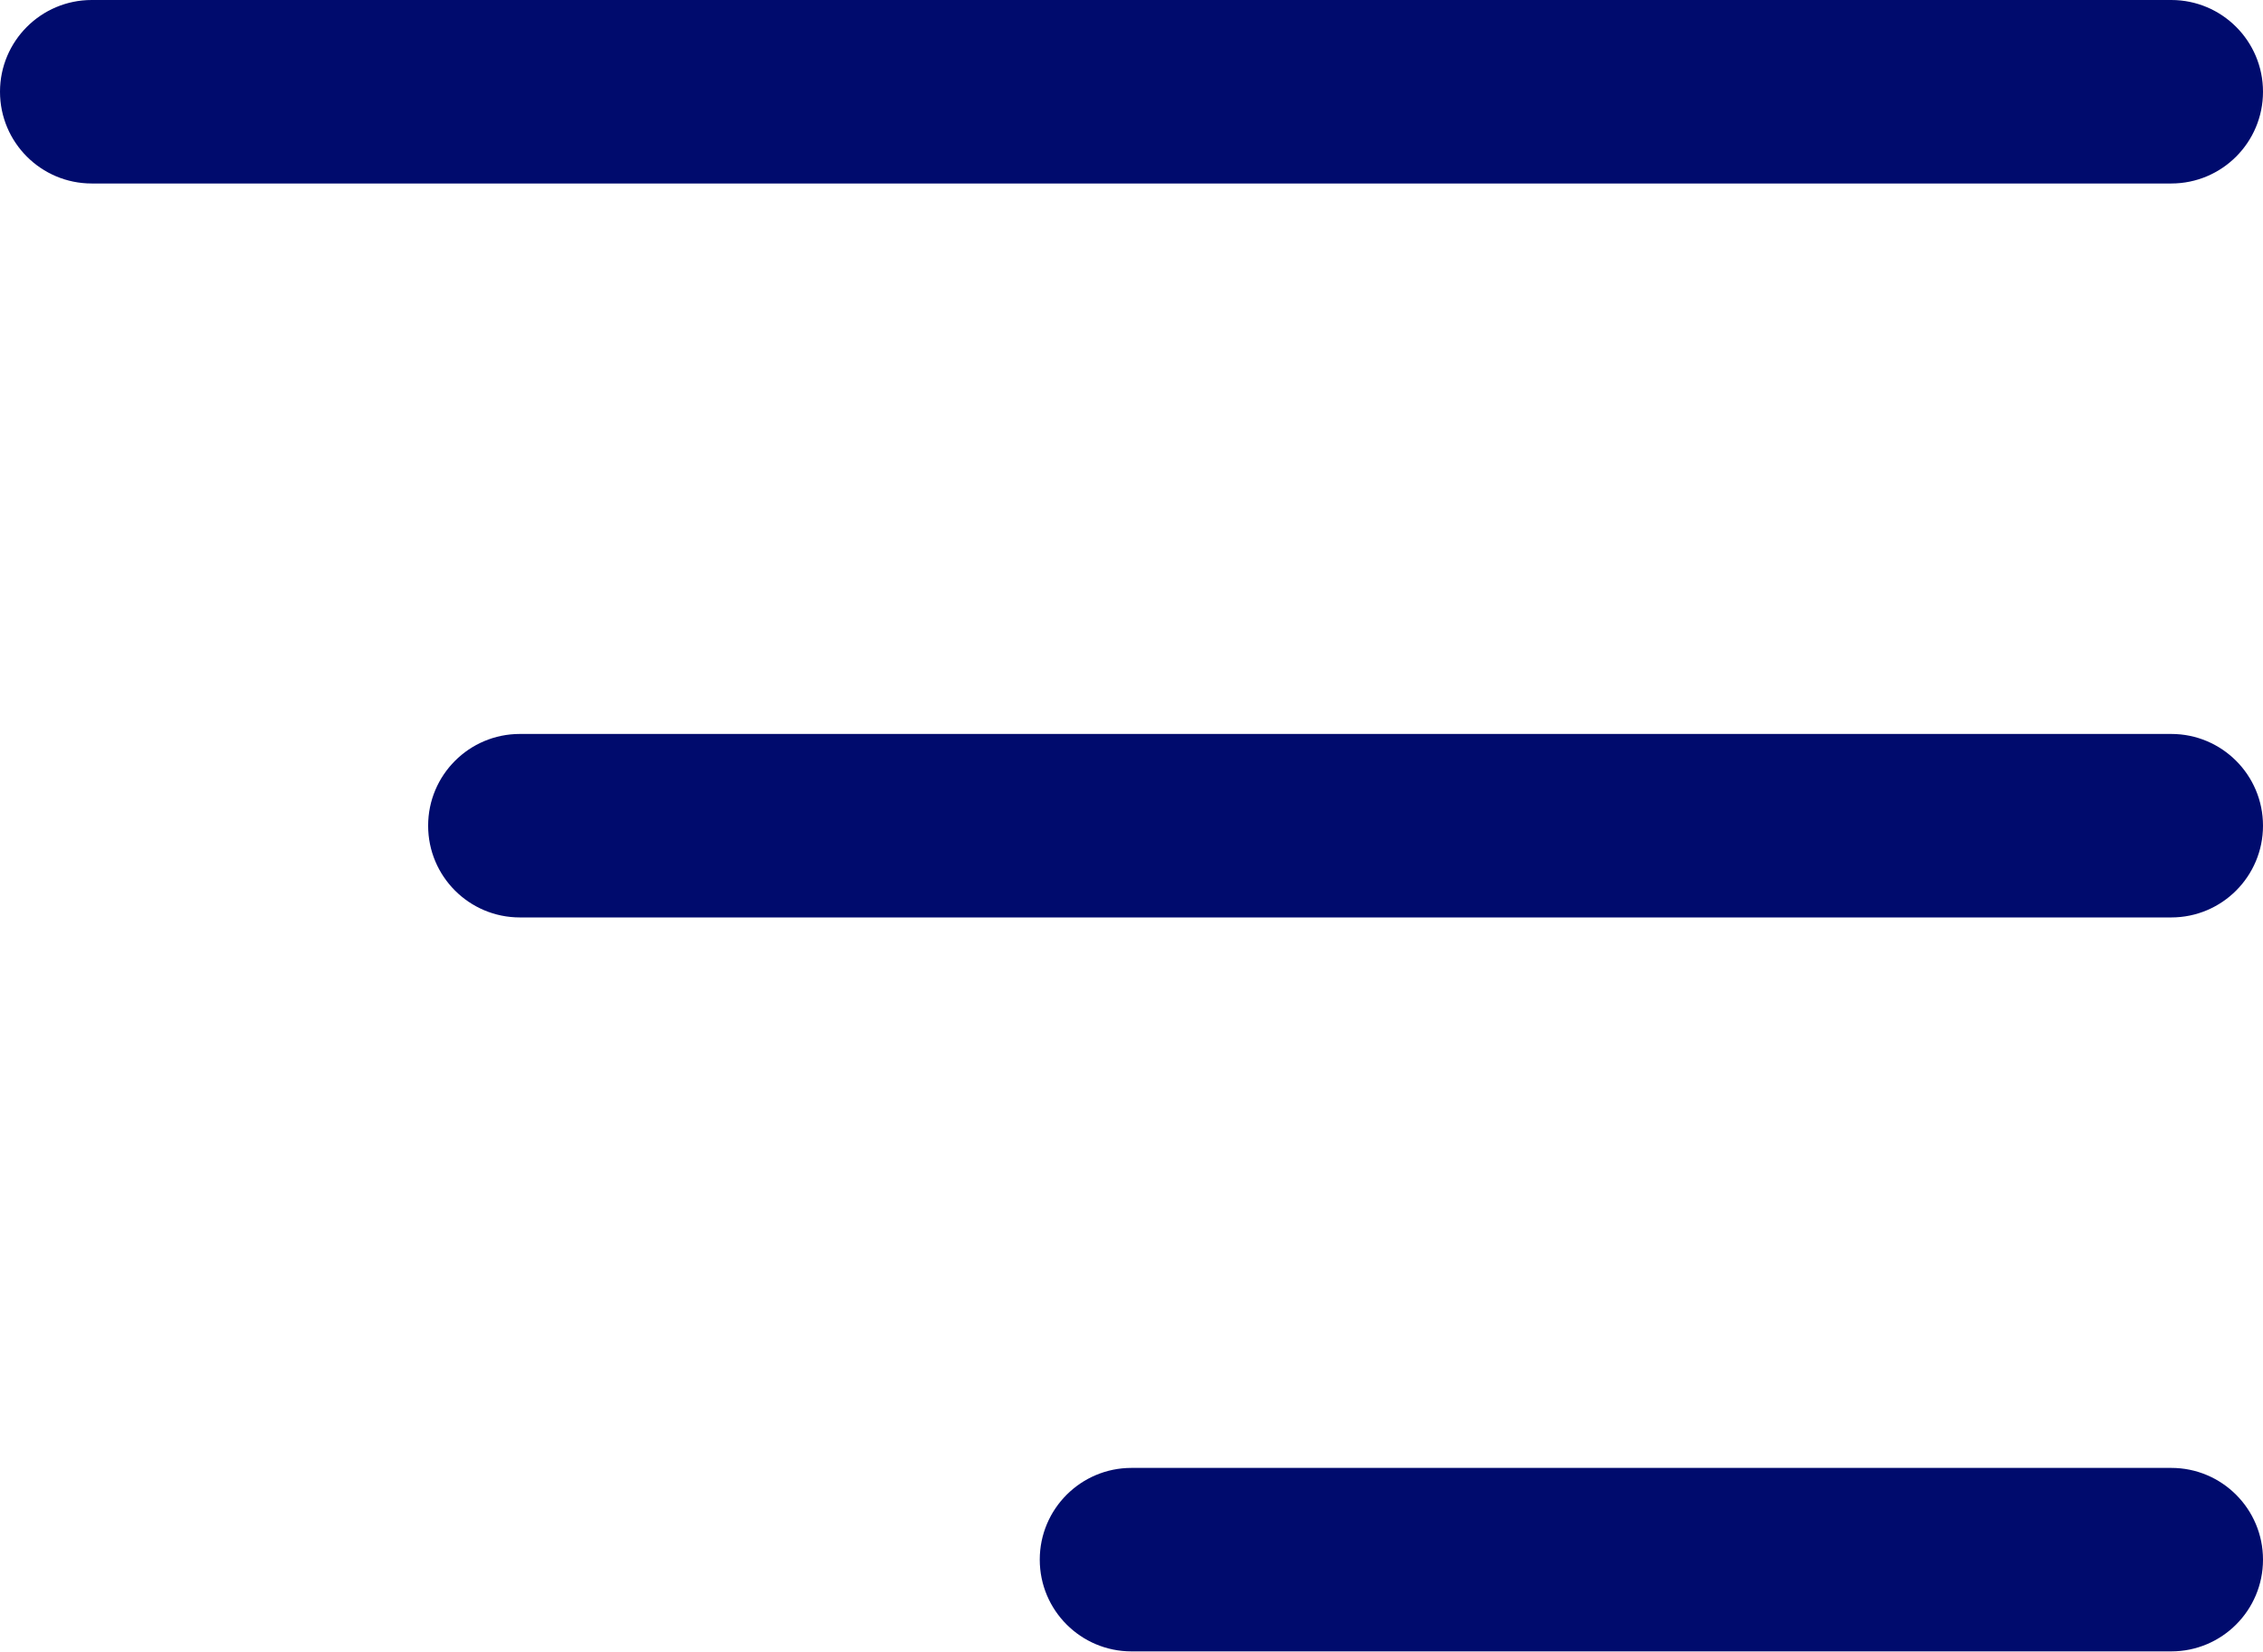
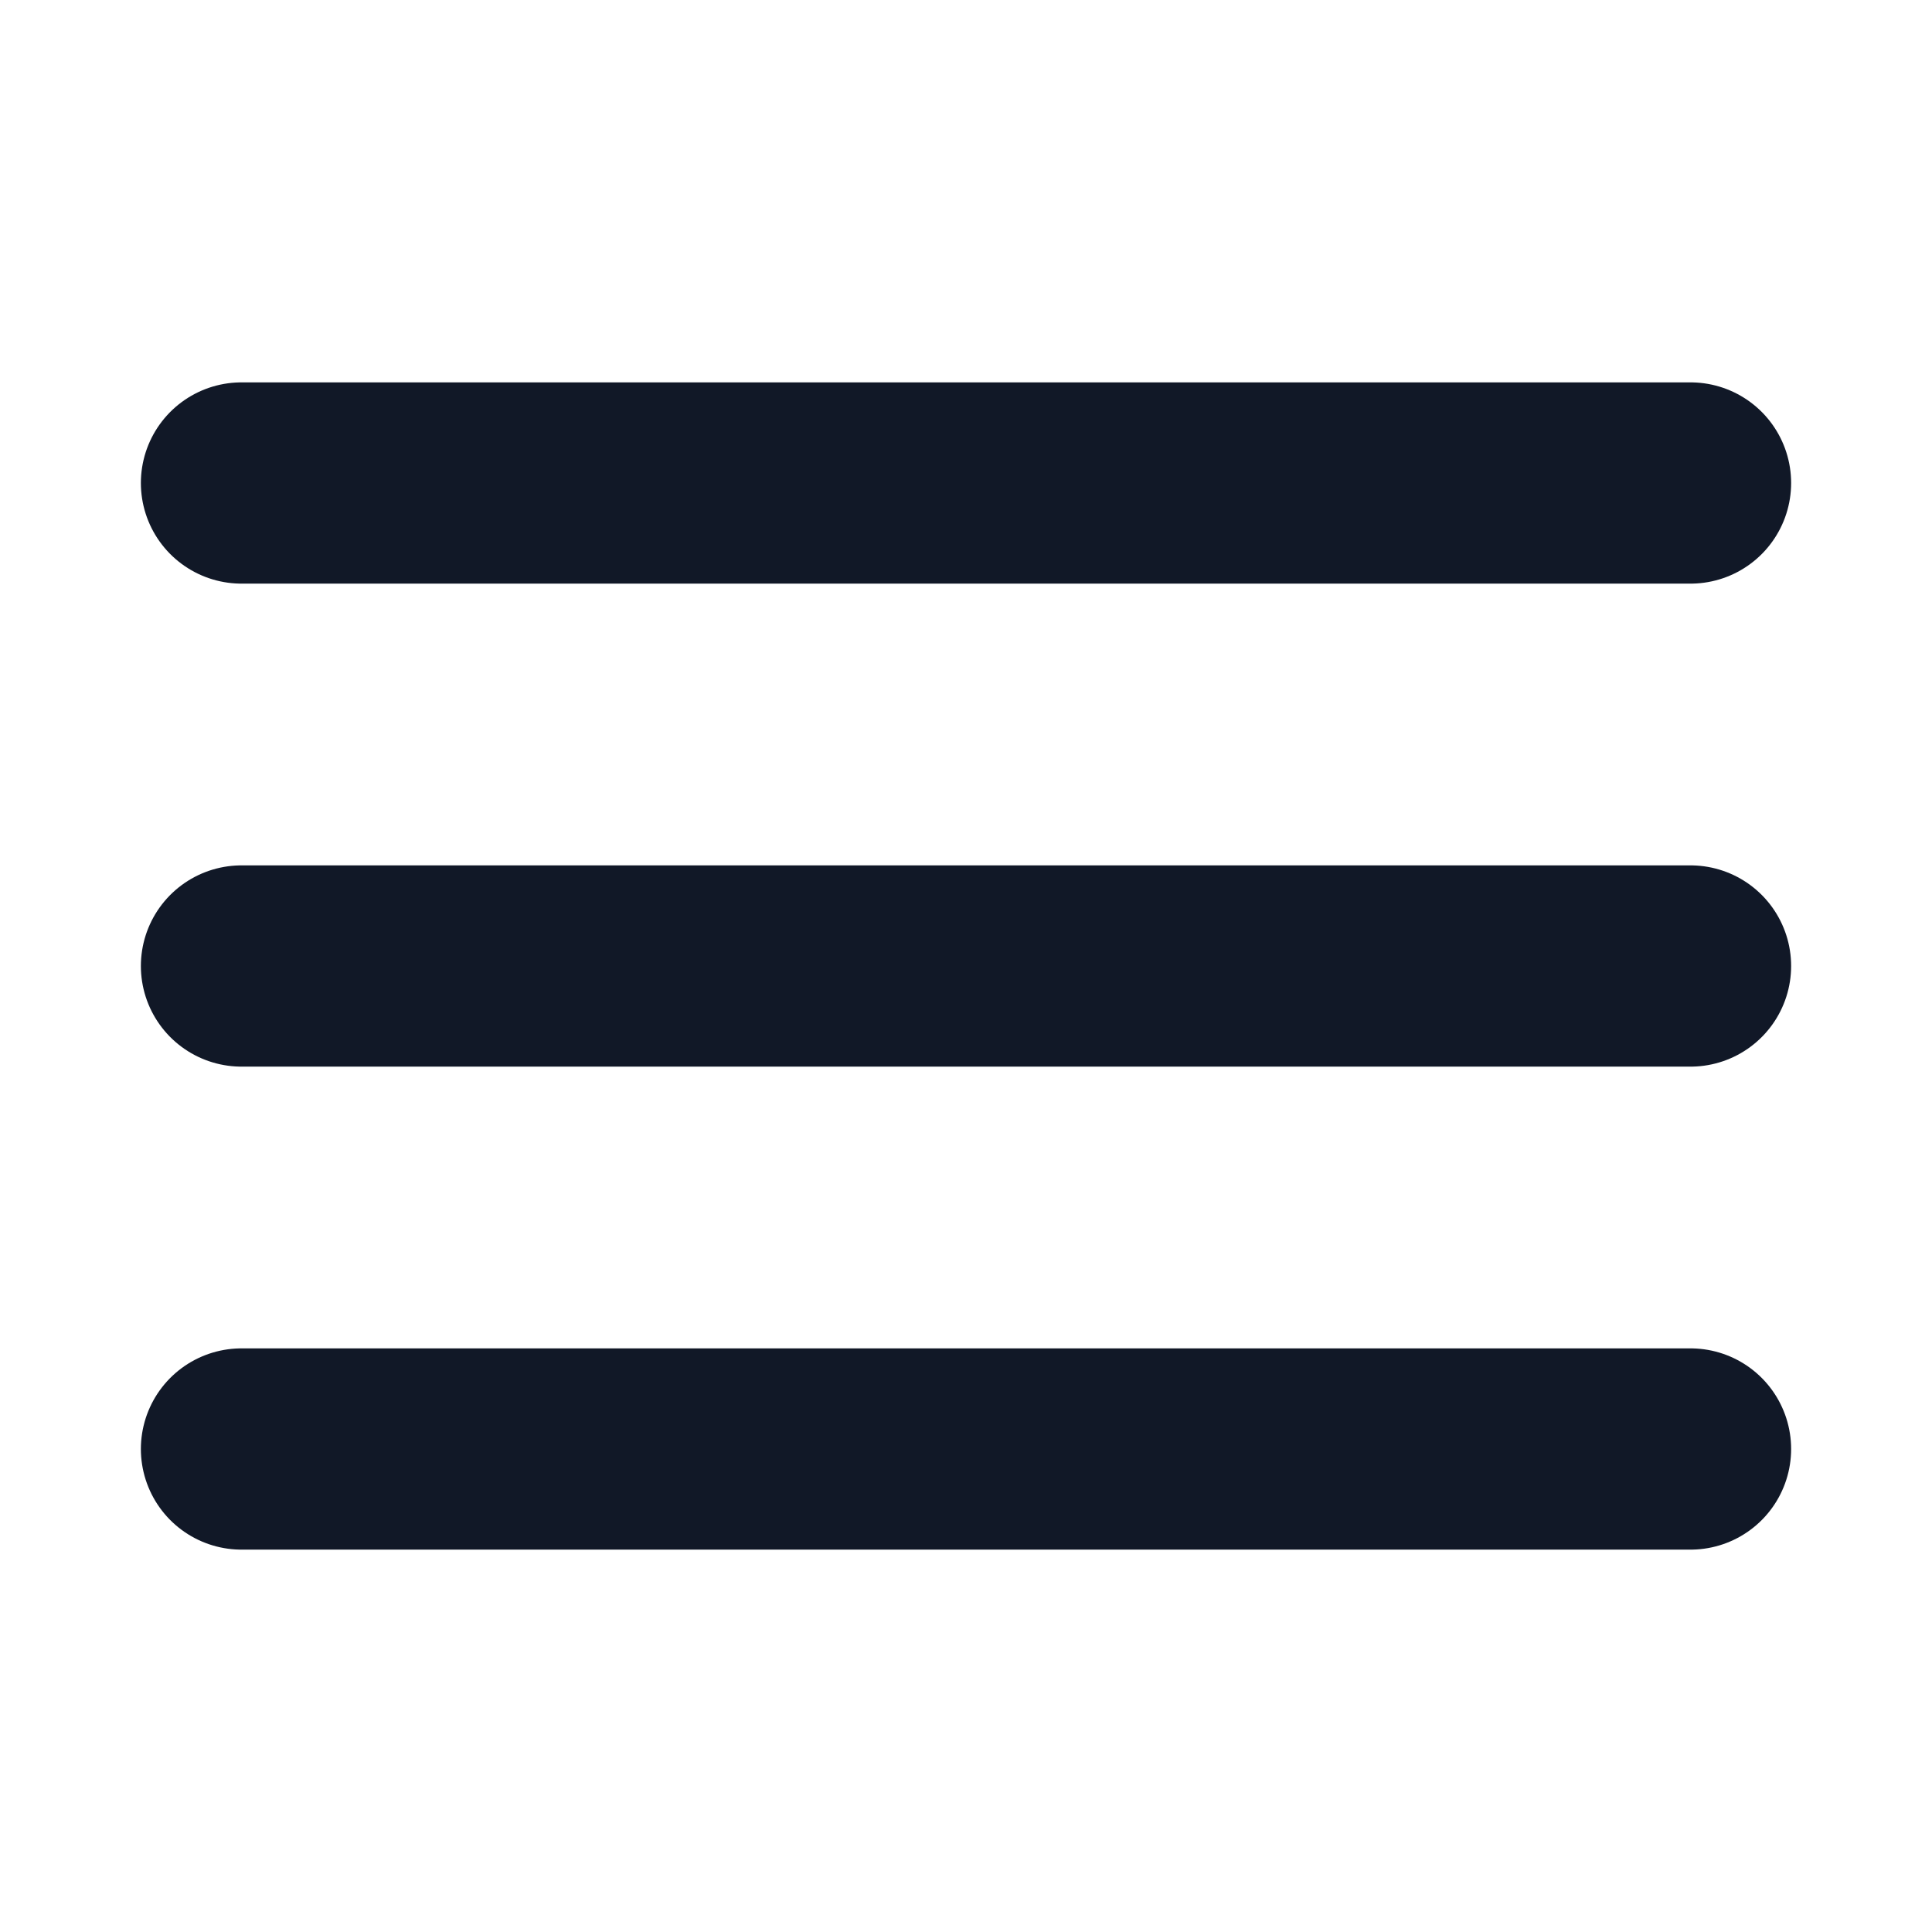
- <svg xmlns="http://www.w3.org/2000/svg" width="37" height="27" viewBox="0 0 37 27" fill="none">
-   <rect x="17" y="24" width="20" height="3" rx="1.5" fill="#000B6D" />
-   <rect x="7" y="12" width="30" height="3" rx="1.5" fill="#000B6D" />
-   <rect width="37" height="3" rx="1.5" fill="#000B6D" />
+ <svg xmlns="http://www.w3.org/2000/svg" width="24" height="24" viewBox="0 0 24 24" fill="none" stroke="#111827" stroke-width="2.5" stroke-linecap="round" stroke-linejoin="round">
+   <line x1="3" y1="6" x2="21" y2="6" />
+   <line x1="3" y1="12" x2="21" y2="12" />
+   <line x1="3" y1="18" x2="21" y2="18" />
</svg>
